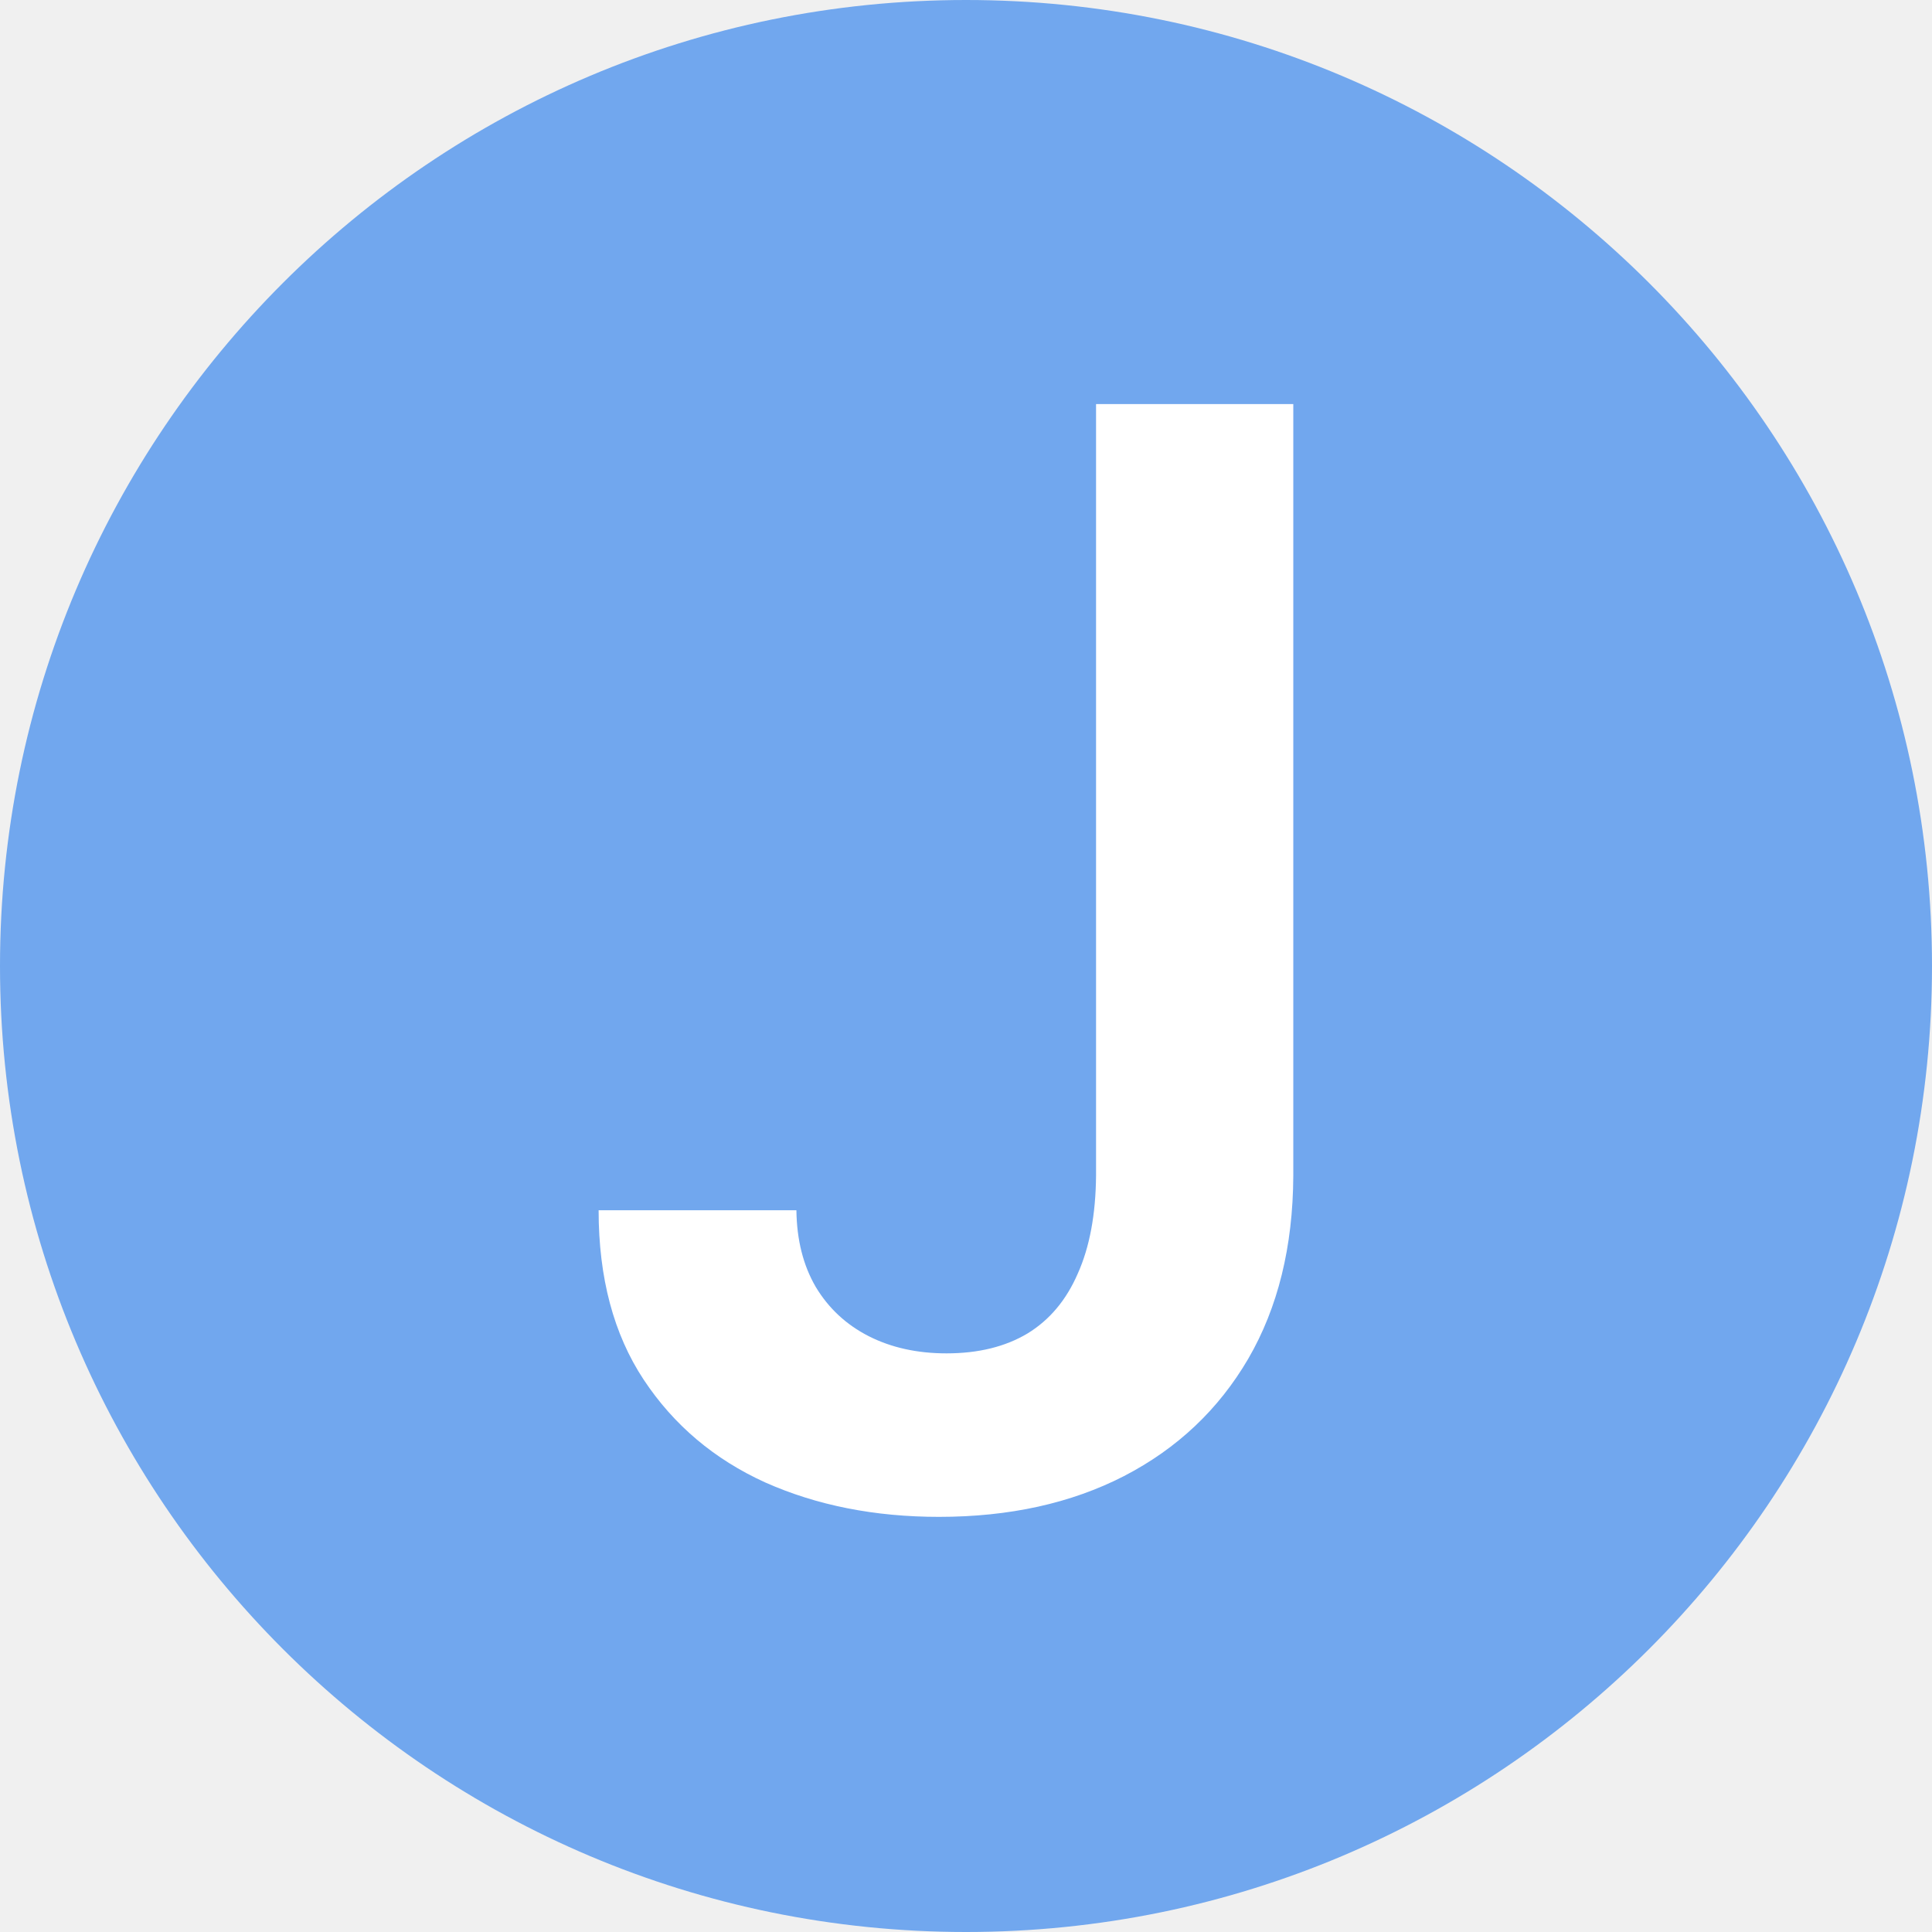
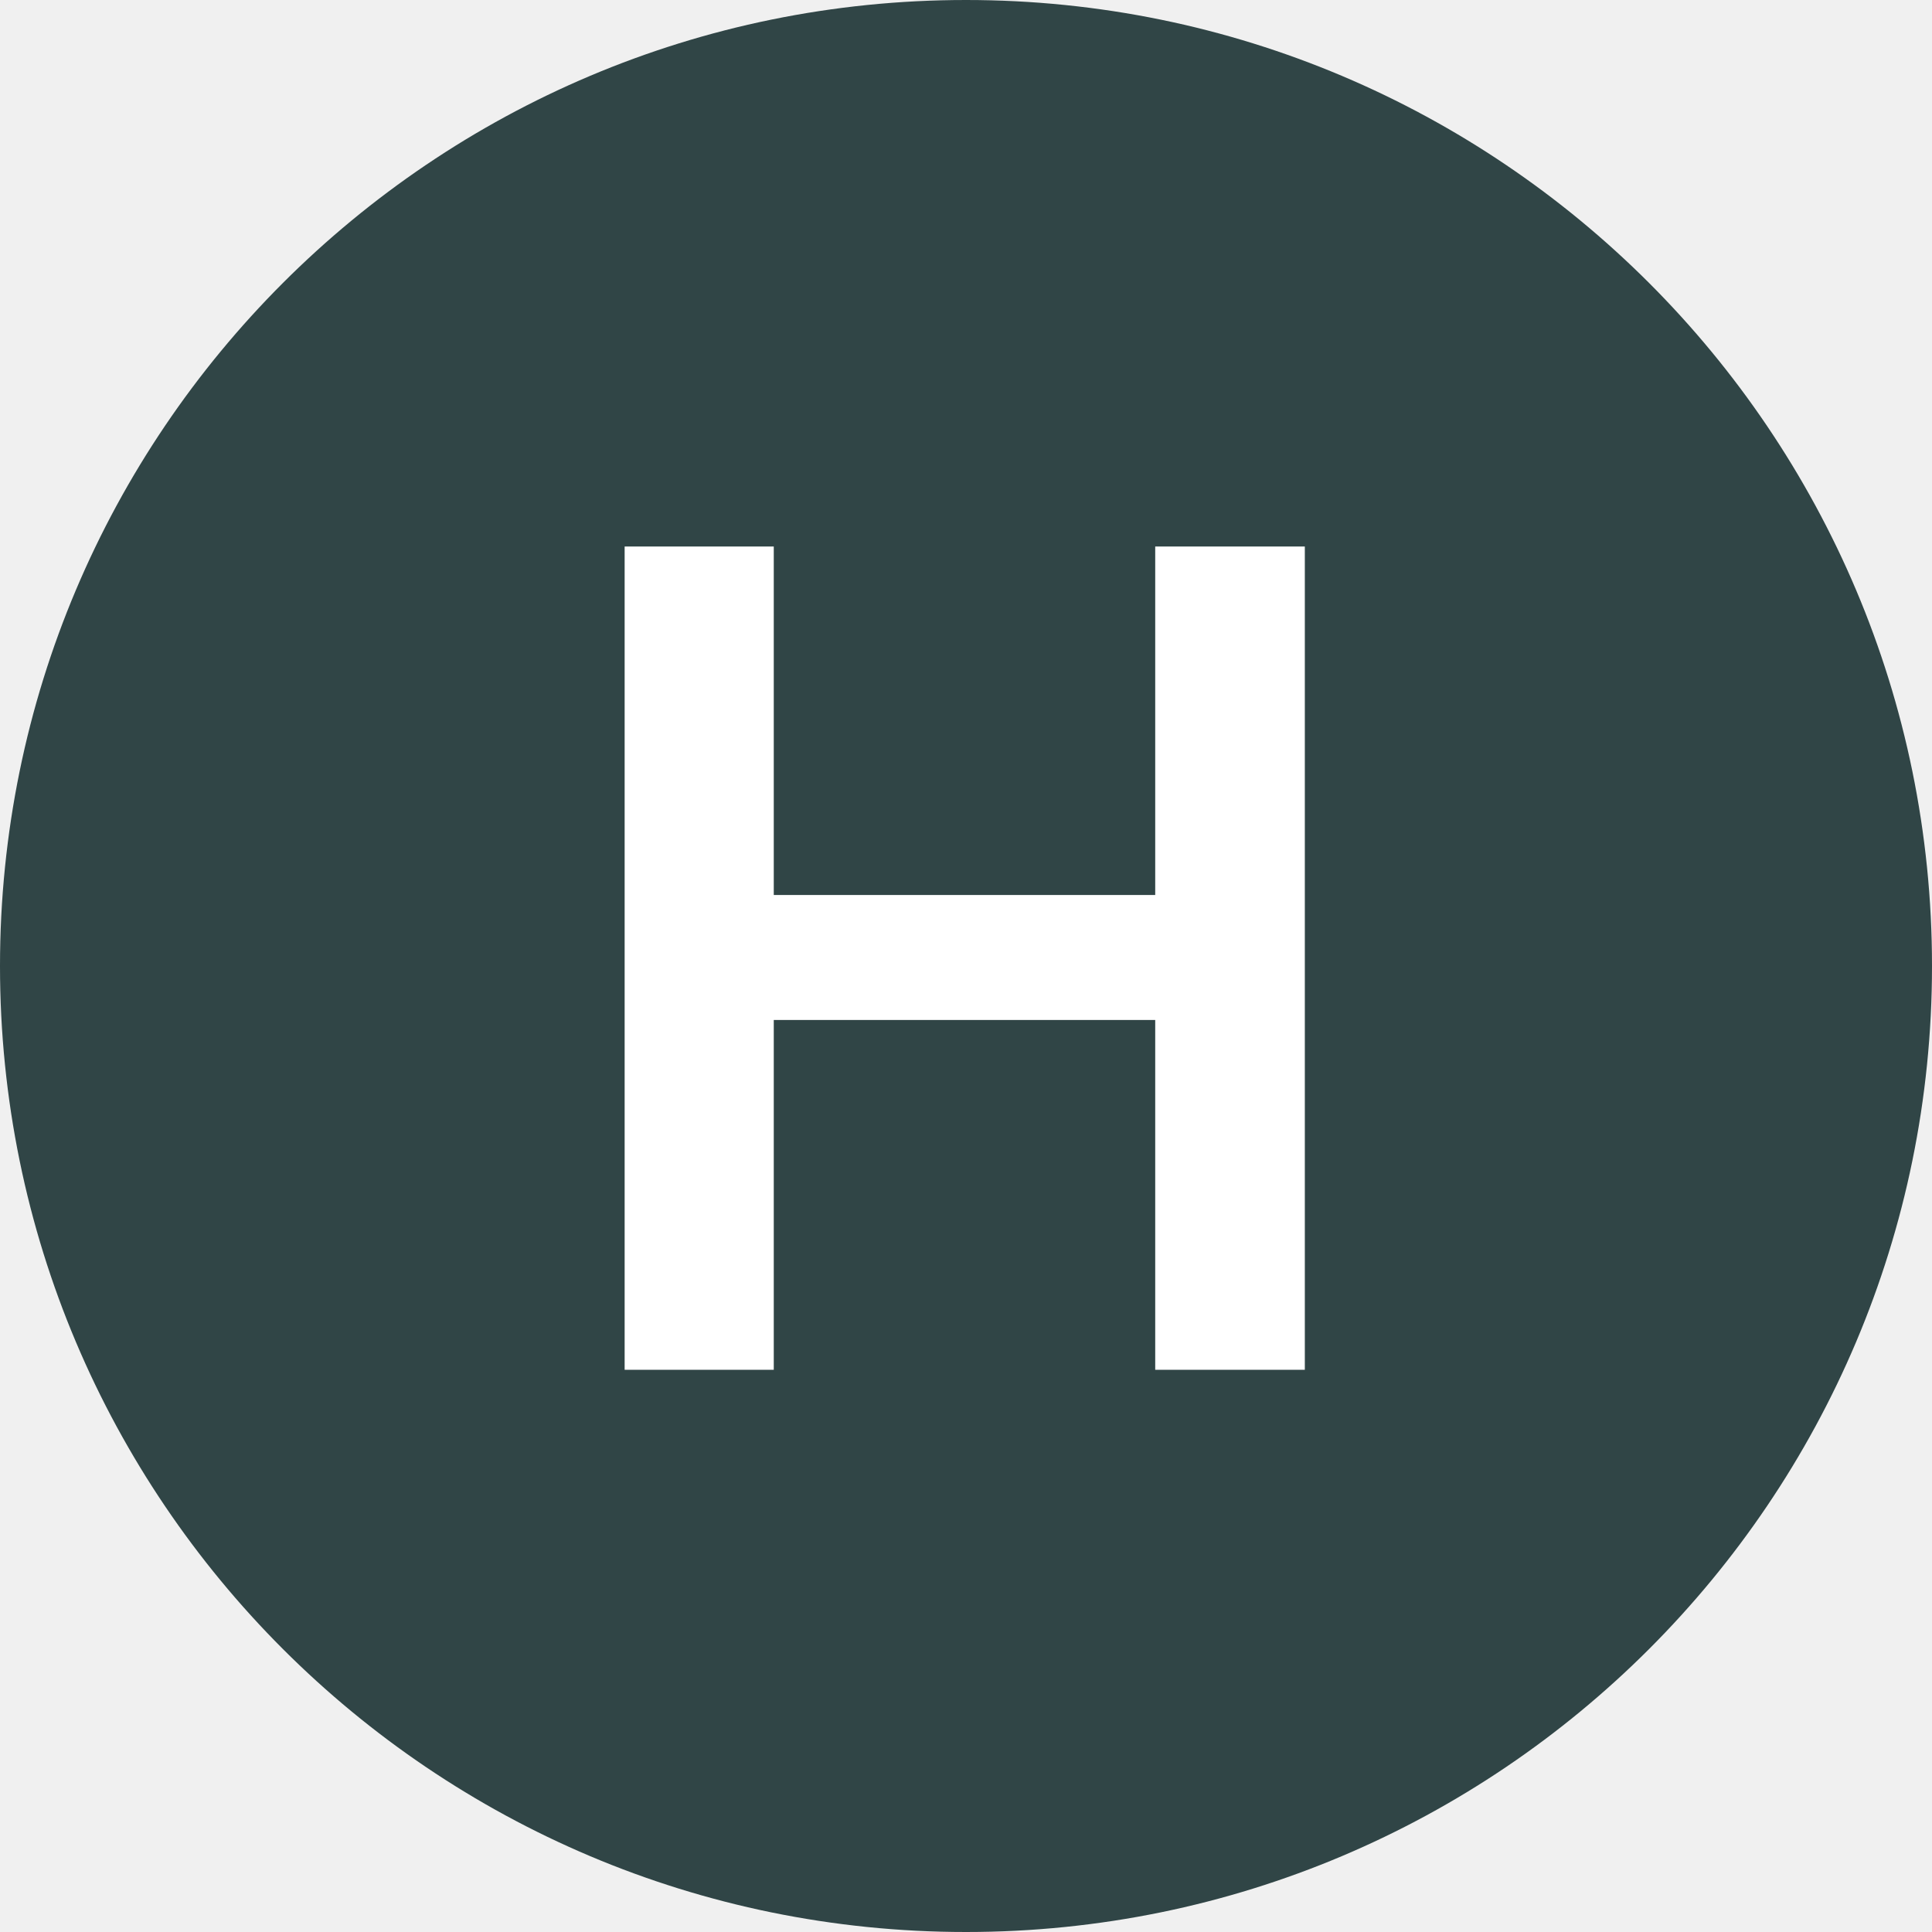
- <svg xmlns="http://www.w3.org/2000/svg" width="32" height="32" viewBox="0 0 32 32" fill="none">
-   <g clip-path="url(#clip0_324_6)">
-     <circle cx="16" cy="16" r="16" fill="#71A7EE" />
-     <path d="M18.154 6.693H21.421V19.477C21.415 20.649 21.167 21.658 20.675 22.505C20.184 23.345 19.498 23.993 18.616 24.449C17.74 24.899 16.719 25.124 15.553 25.124C14.488 25.124 13.529 24.934 12.677 24.555C11.83 24.171 11.158 23.602 10.661 22.851C10.164 22.099 9.915 21.164 9.915 20.046H13.191C13.197 20.537 13.304 20.96 13.511 21.315C13.724 21.67 14.017 21.942 14.39 22.132C14.763 22.321 15.192 22.416 15.677 22.416C16.204 22.416 16.651 22.306 17.018 22.087C17.385 21.863 17.663 21.531 17.852 21.093C18.048 20.655 18.148 20.116 18.154 19.477V6.693Z" fill="white" />
+ <svg xmlns="http://www.w3.org/2000/svg" width="16" height="16" viewBox="0 0 16 16" fill="none">
+   <g clip-path="url(#clip0_319_3)">
+     <circle cx="8" cy="8" r="8" fill="#304546" />
+     <path d="M5.173 11.344V4.526H6.408V7.412H9.567V4.526H10.806V11.344H9.567V8.447H6.408V11.344H5.173Z" fill="white" />
  </g>
  <defs>
-     <clipPath id="clip0_324_6">
-       <rect width="32" height="32" fill="white" />
+     <clipPath id="clip0_319_3">
+       <rect width="16" height="16" fill="white" />
    </clipPath>
  </defs>
</svg>
